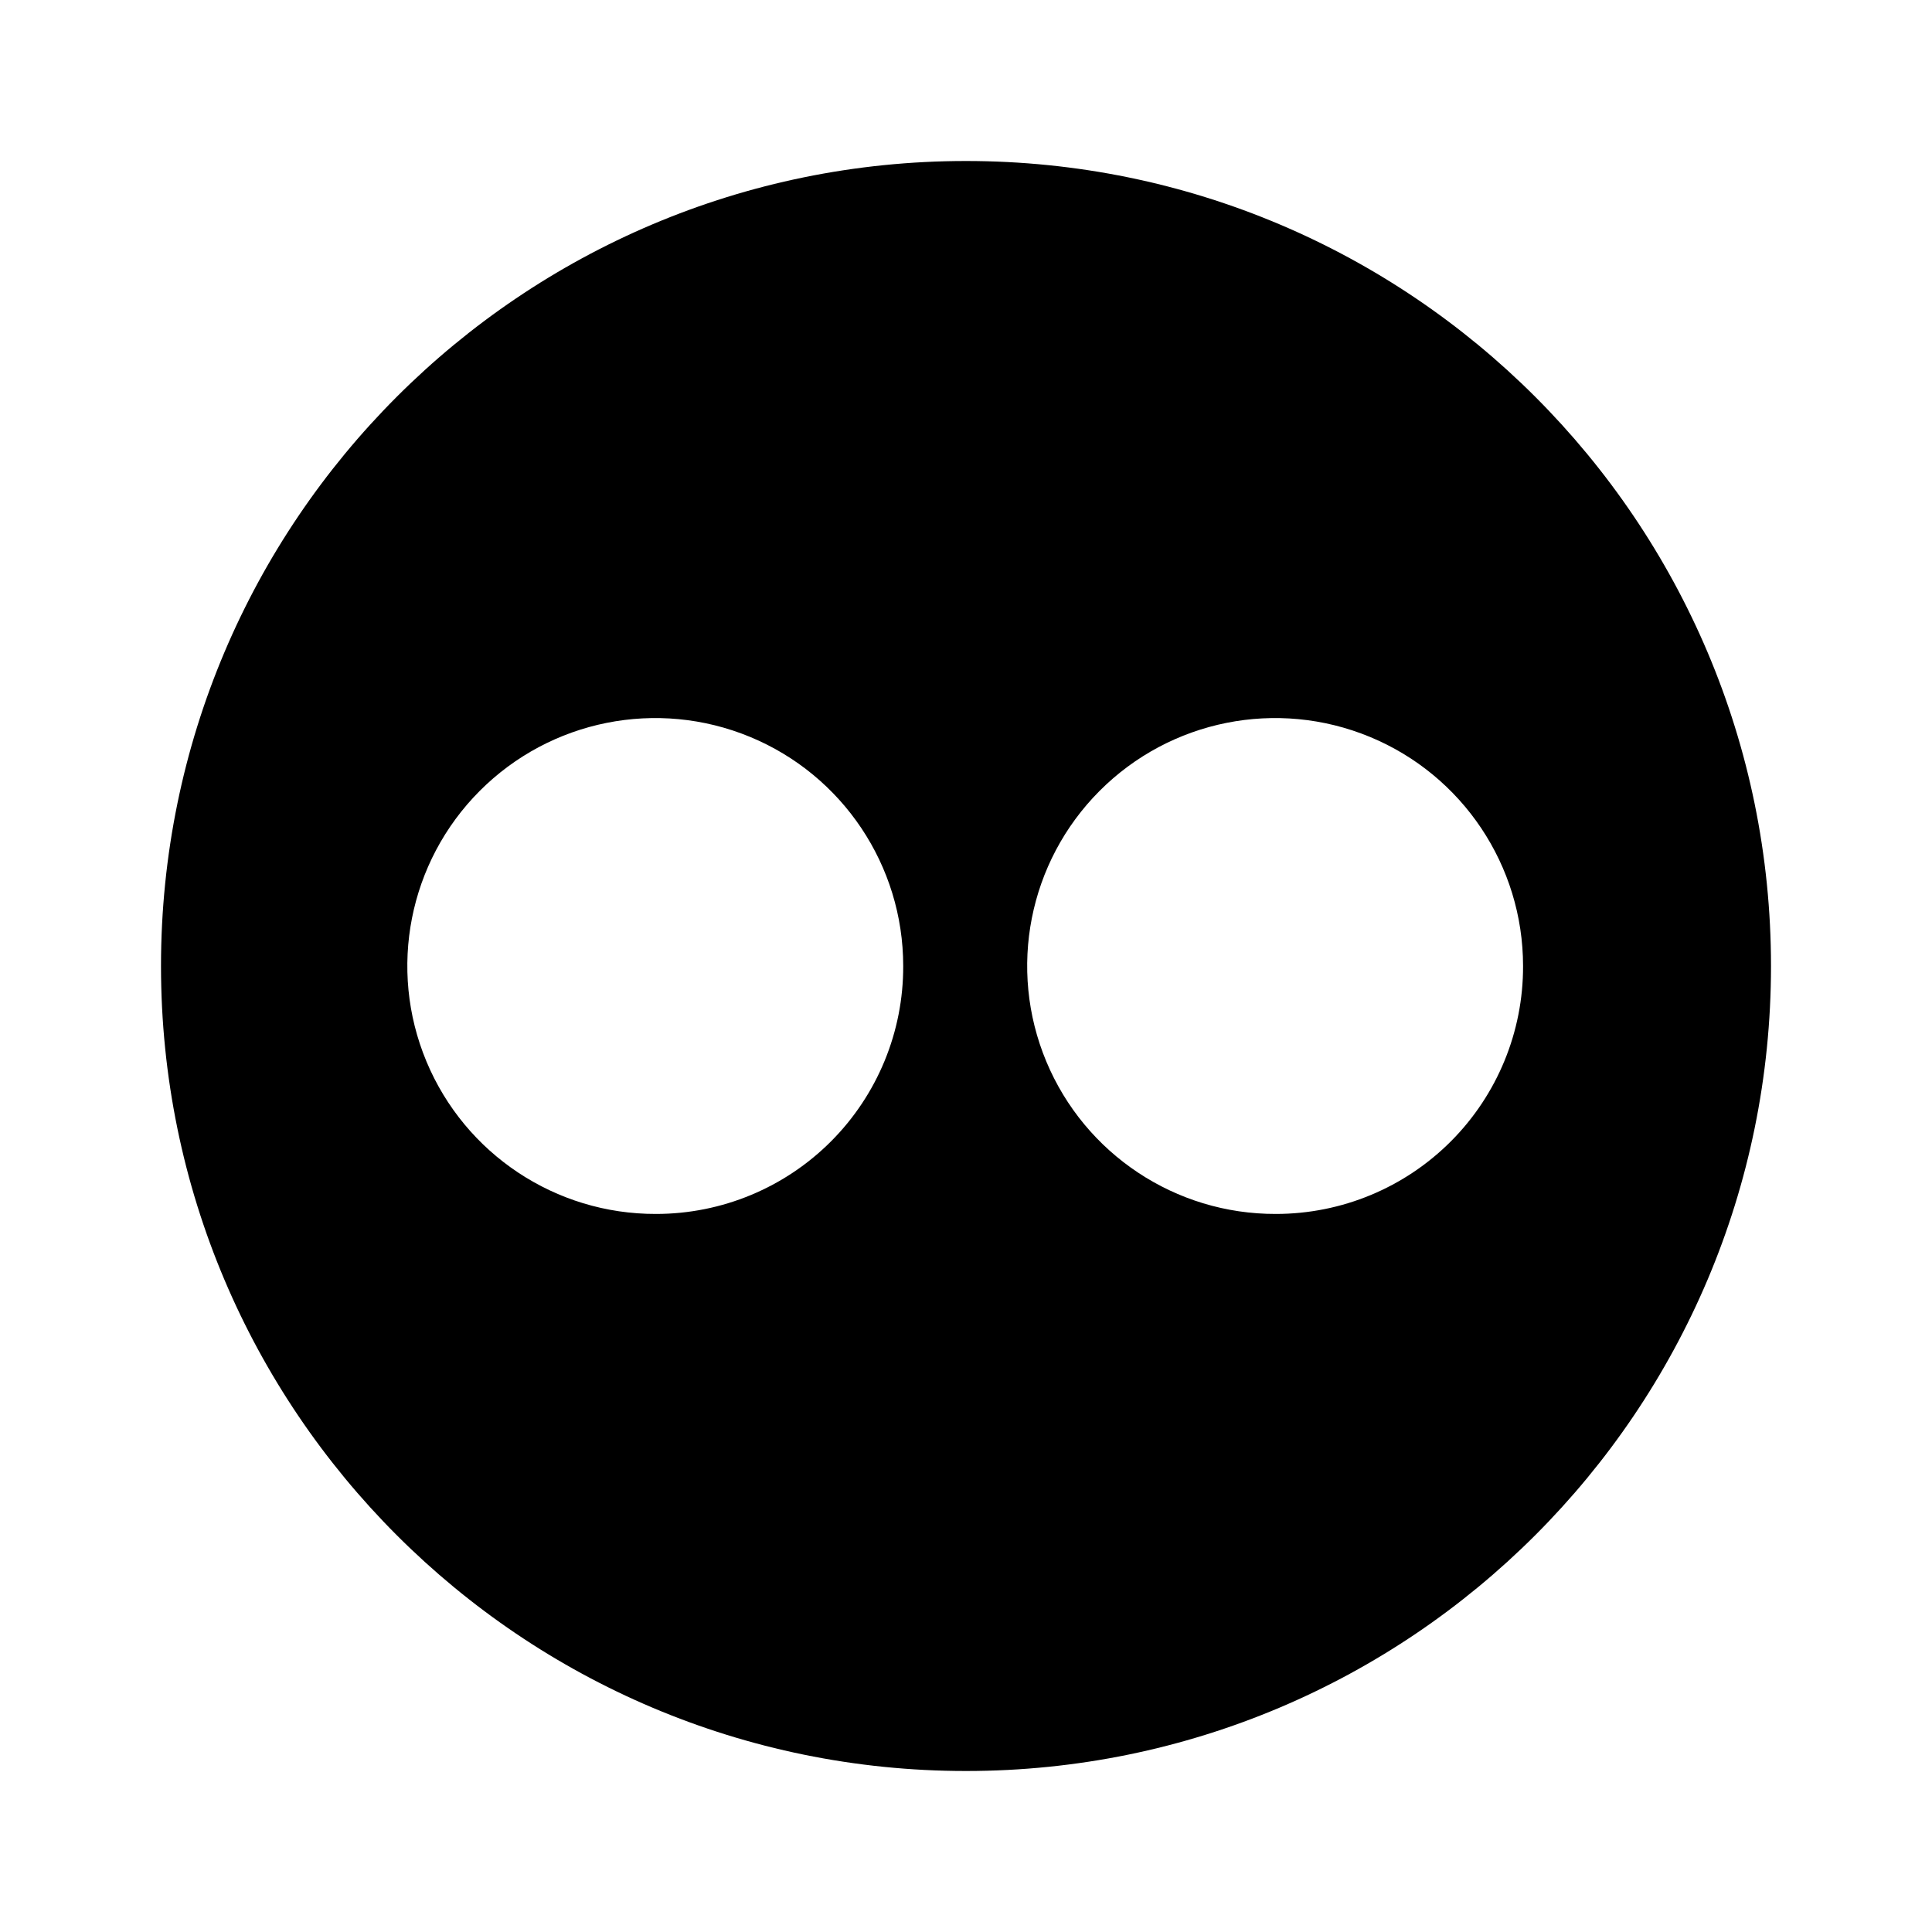
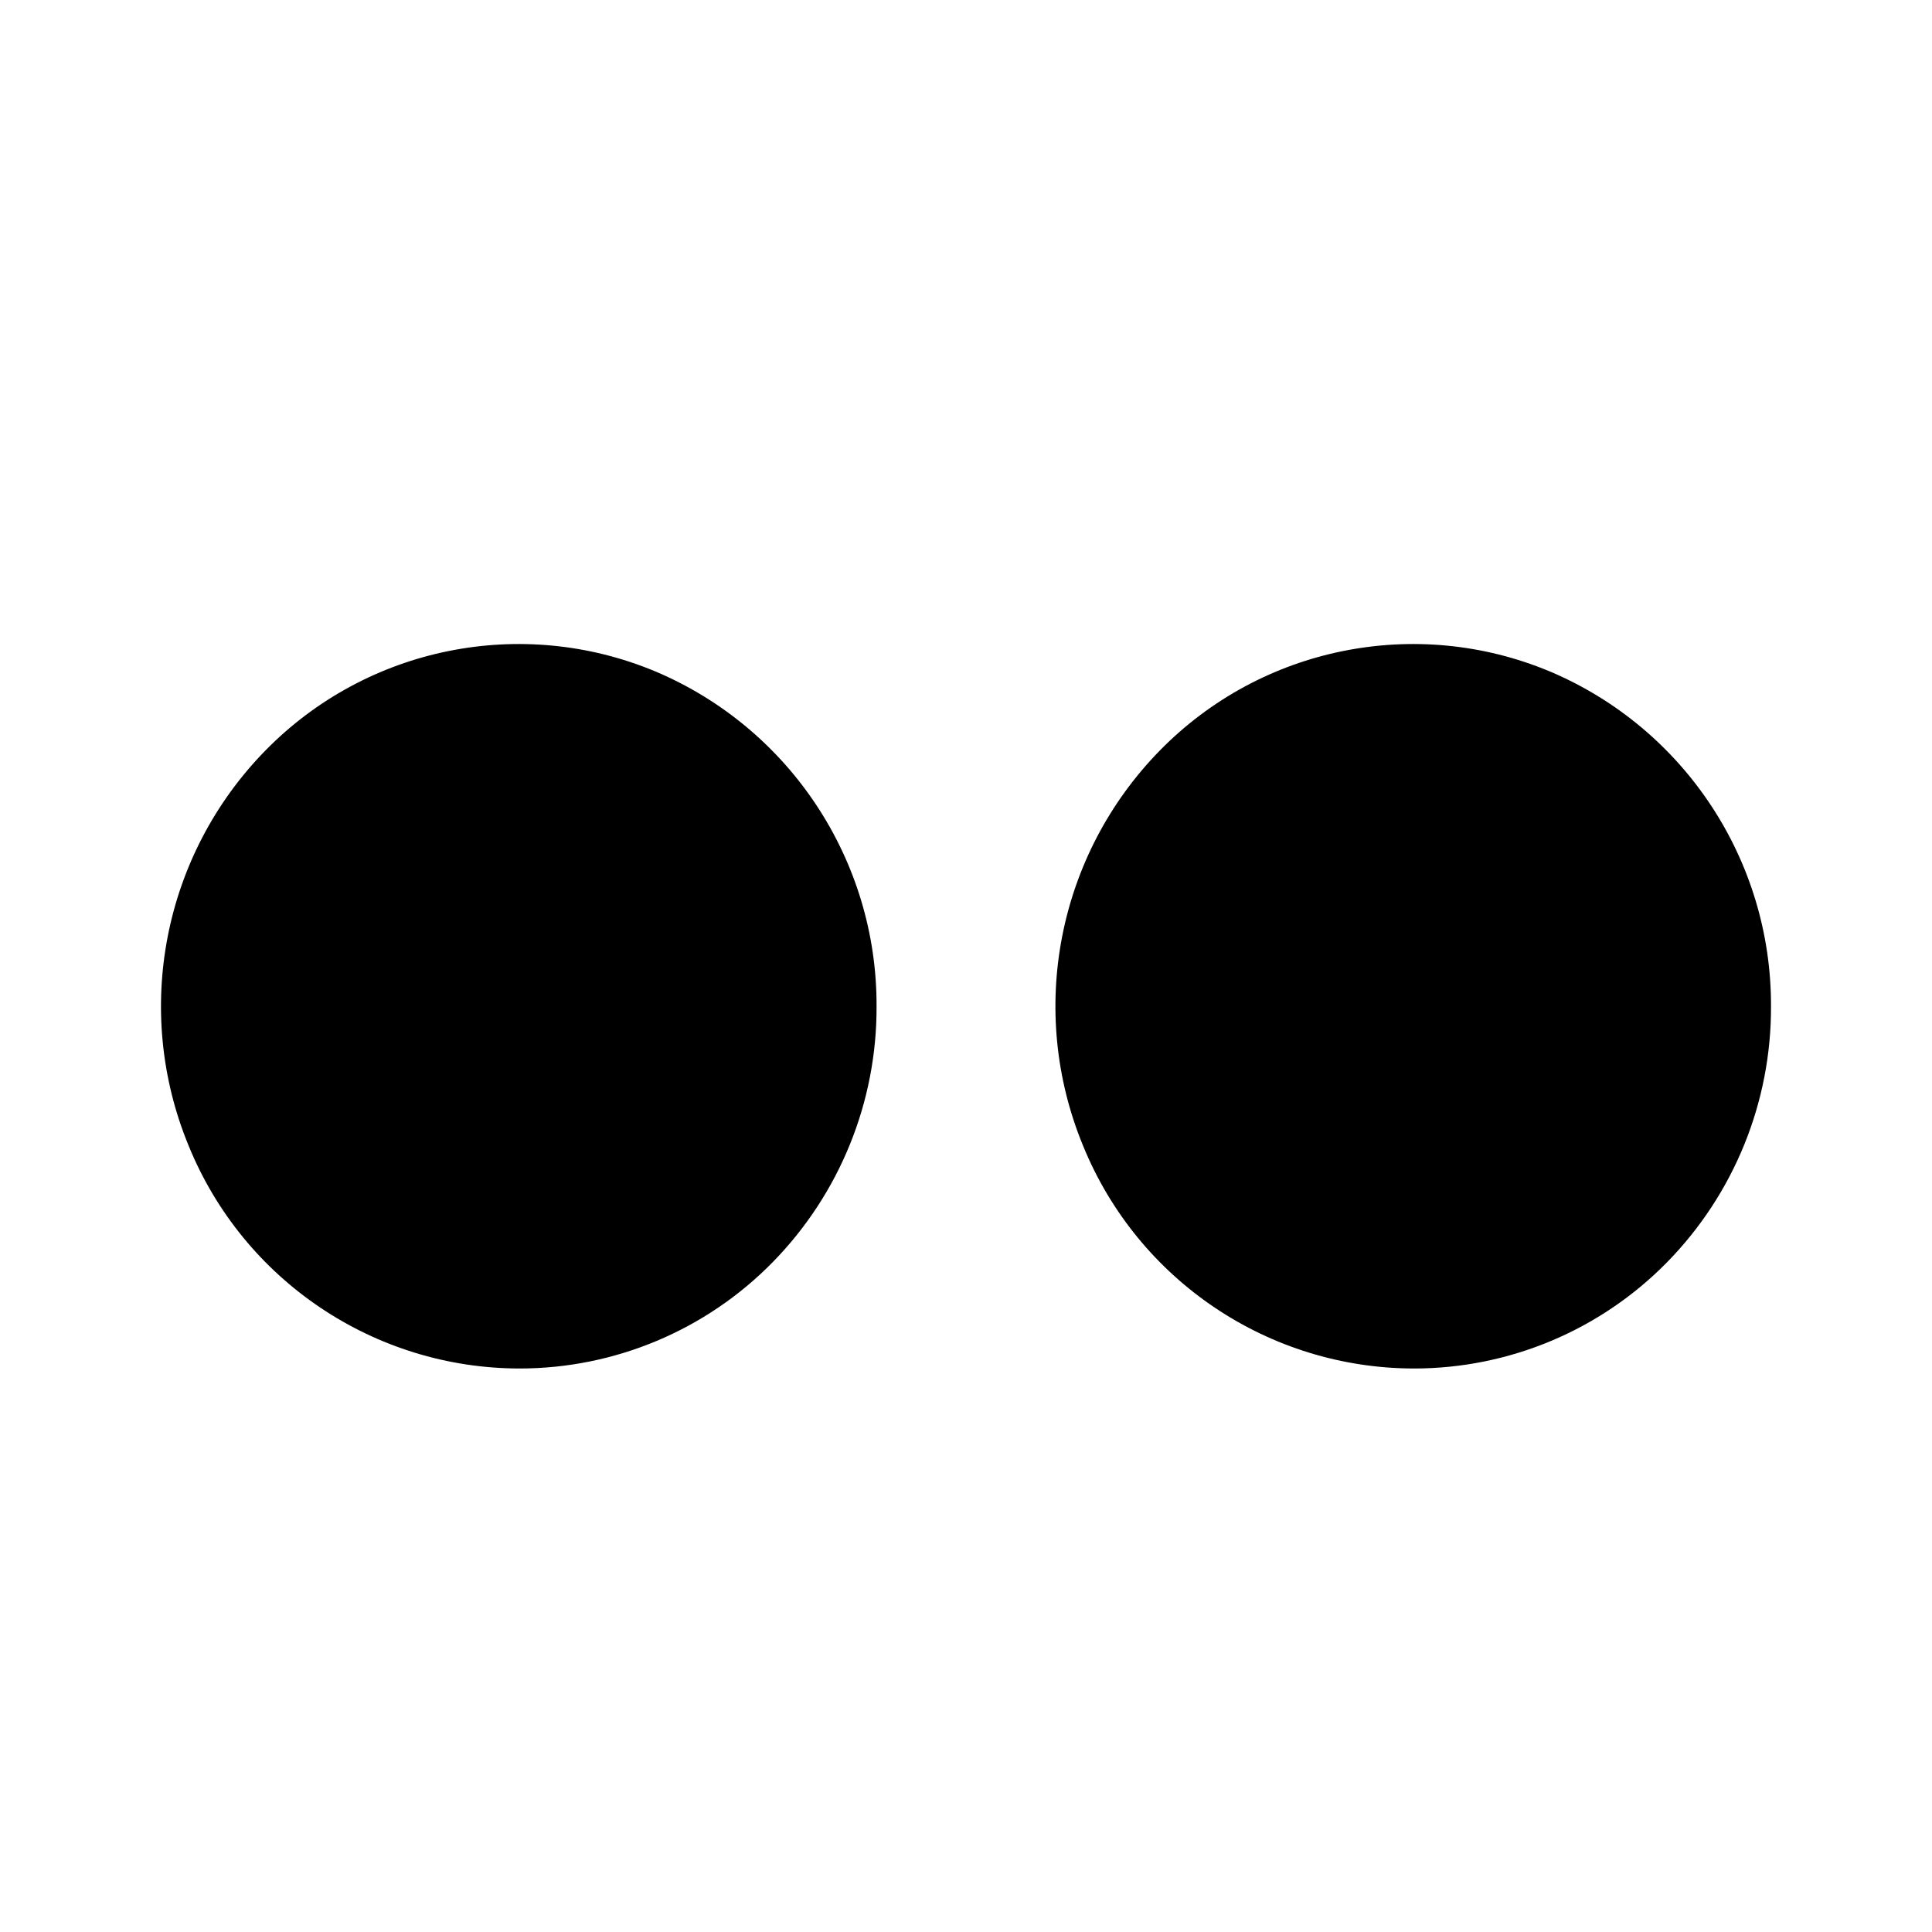
- <svg xmlns="http://www.w3.org/2000/svg" height="24" viewBox="0 0 24 24" width="24">
-   <path d="M12 2a10 10 0 1 0 10 10A10 10 0 0 0 12 2ZM8.15 15.08A3.08 3.08 0 1 1 11.22 12a3.07 3.07 0 0 1-3.07 3.08Zm7.7 0A3.08 3.08 0 1 1 18.92 12a3.07 3.07 0 0 1-3.07 3.08Z" />
+ <svg xmlns="http://www.w3.org/2000/svg" width="24" height="24" viewBox="0 0 24 24">
+   <path d="M6.459 17a4.444 4.444 0 0 1-4.116-2.768 4.541 4.541 0 0 1 .954-4.909 4.405 4.405 0 0 1 4.845-.982 4.5 4.5 0 0 1 2.747 4.159 4.514 4.514 0 0 1-1.292 3.181A4.403 4.403 0 0 1 6.459 17Zm11.111 0a4.444 4.444 0 0 1-4.116-2.768 4.541 4.541 0 0 1 .954-4.909 4.405 4.405 0 0 1 4.845-.982A4.5 4.5 0 0 1 22 12.5a4.514 4.514 0 0 1-1.292 3.181A4.403 4.403 0 0 1 17.57 17Z" />
</svg>
